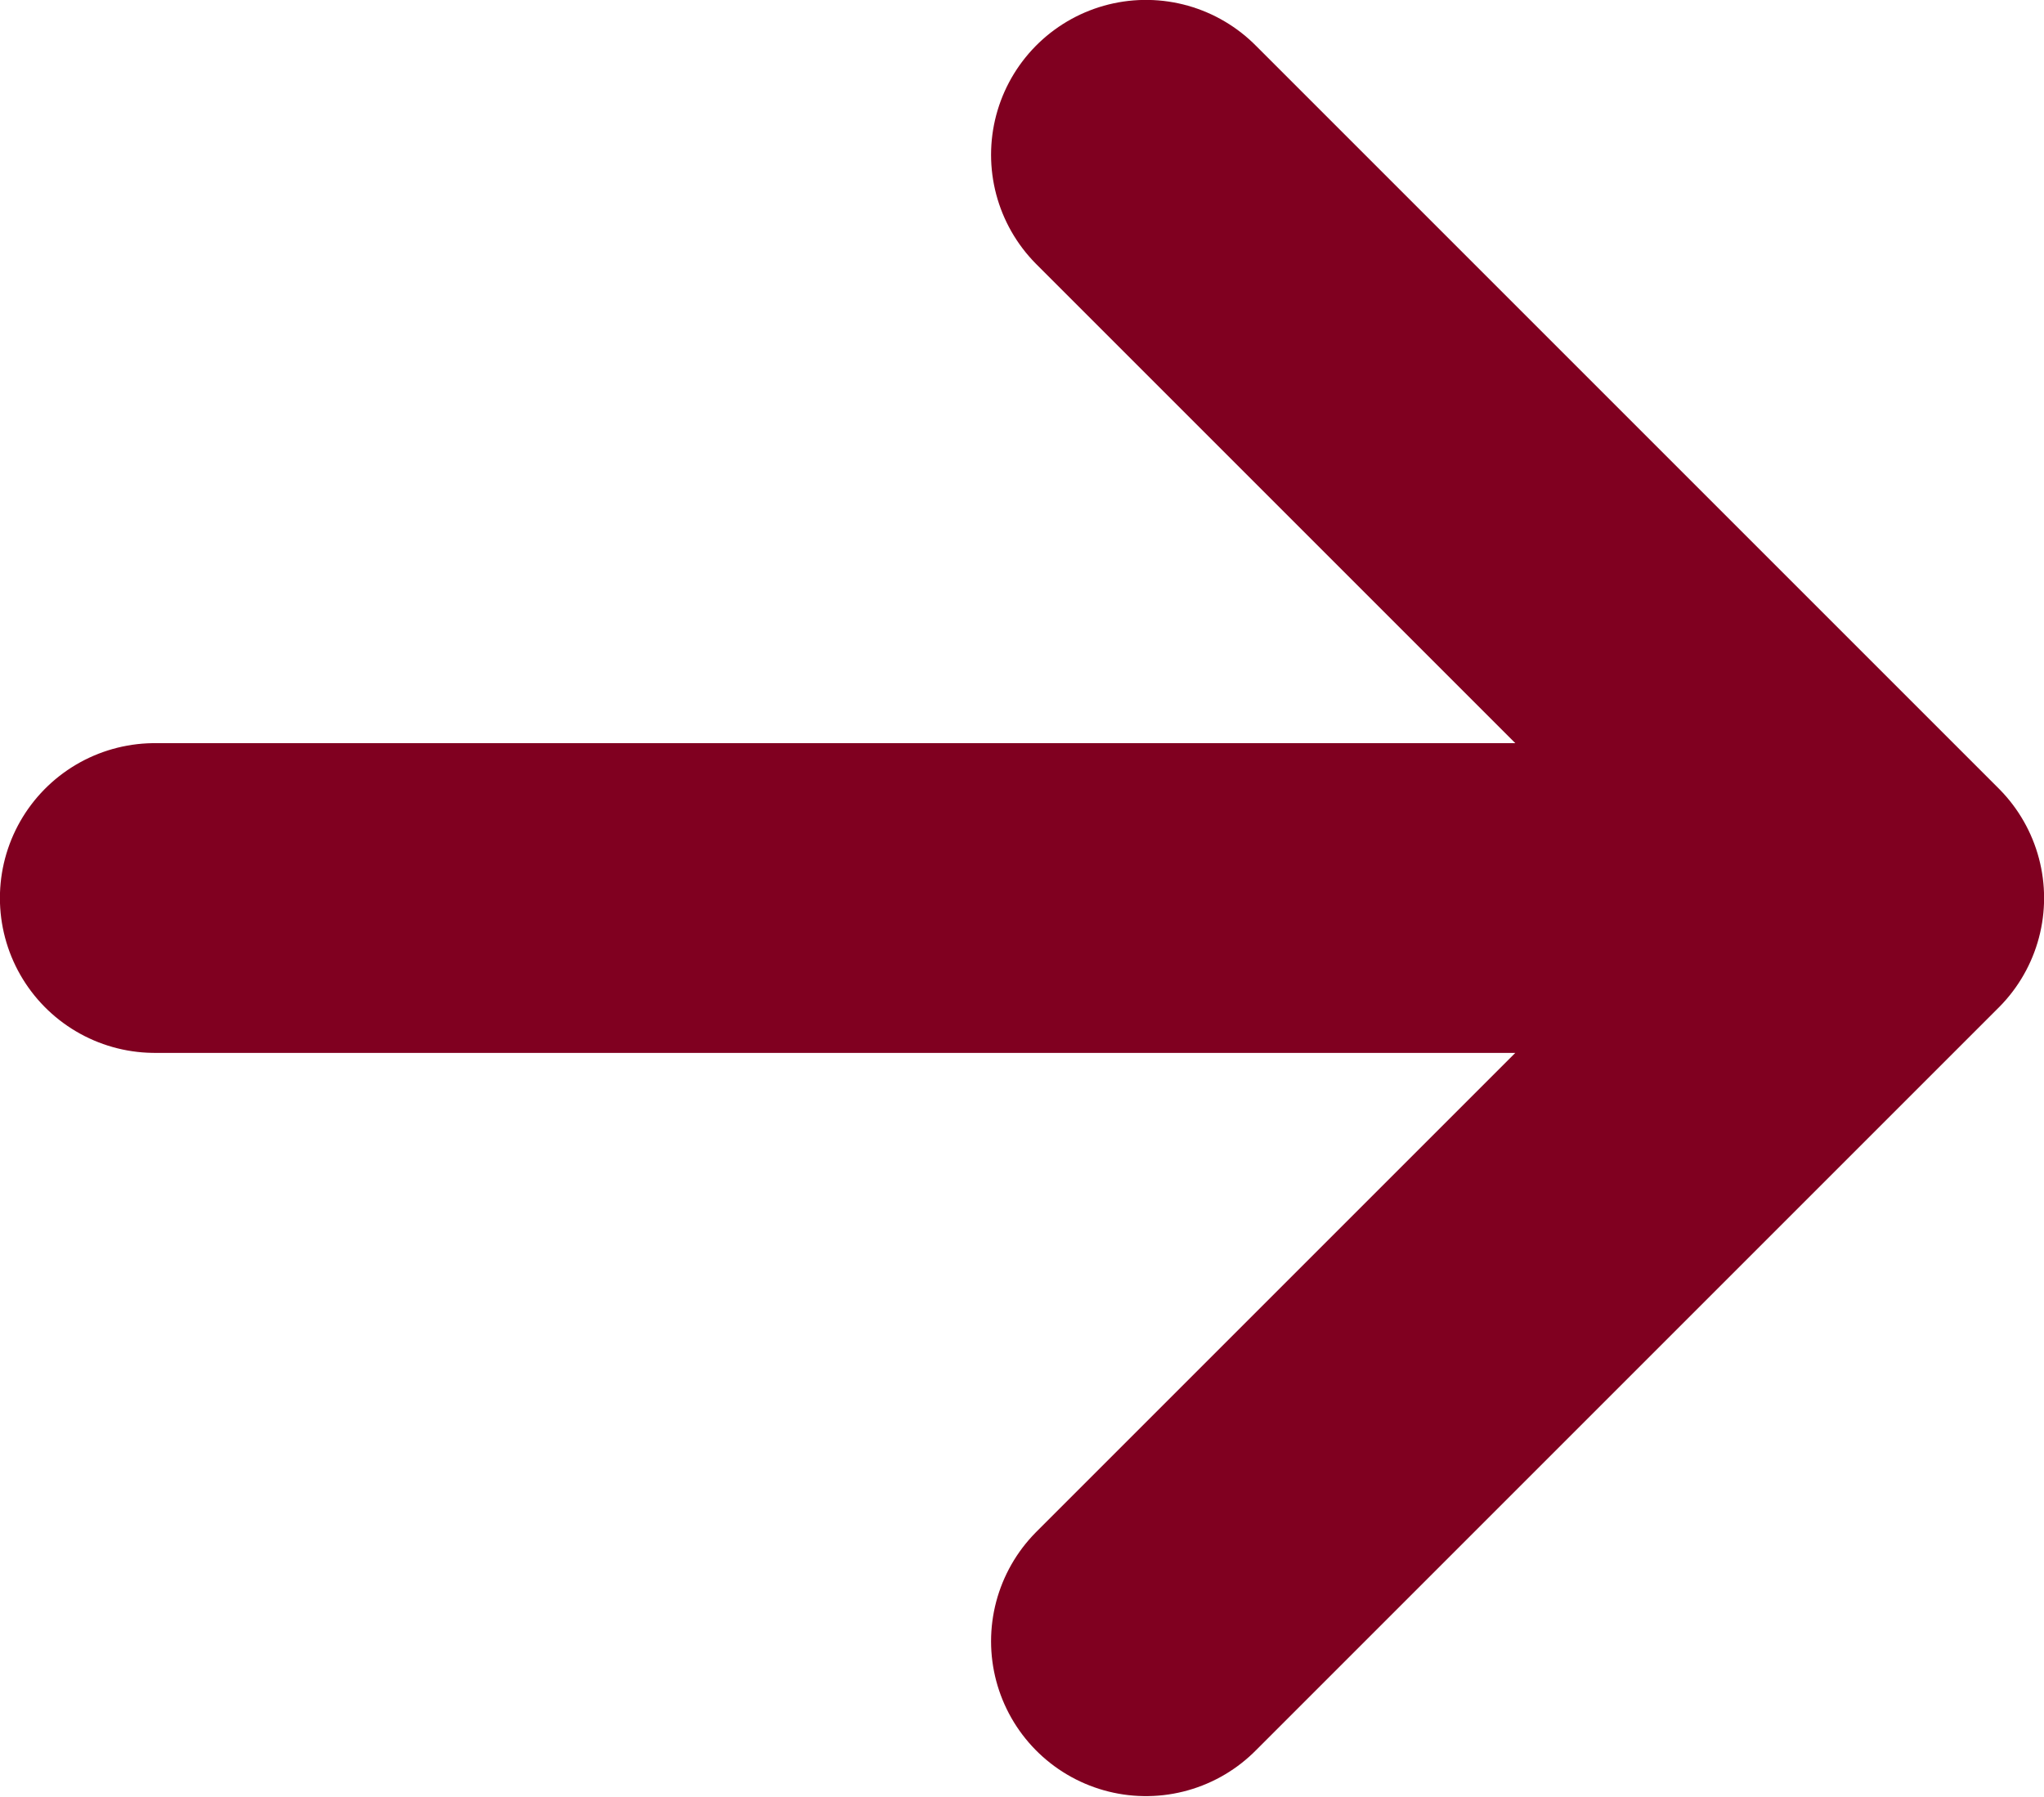
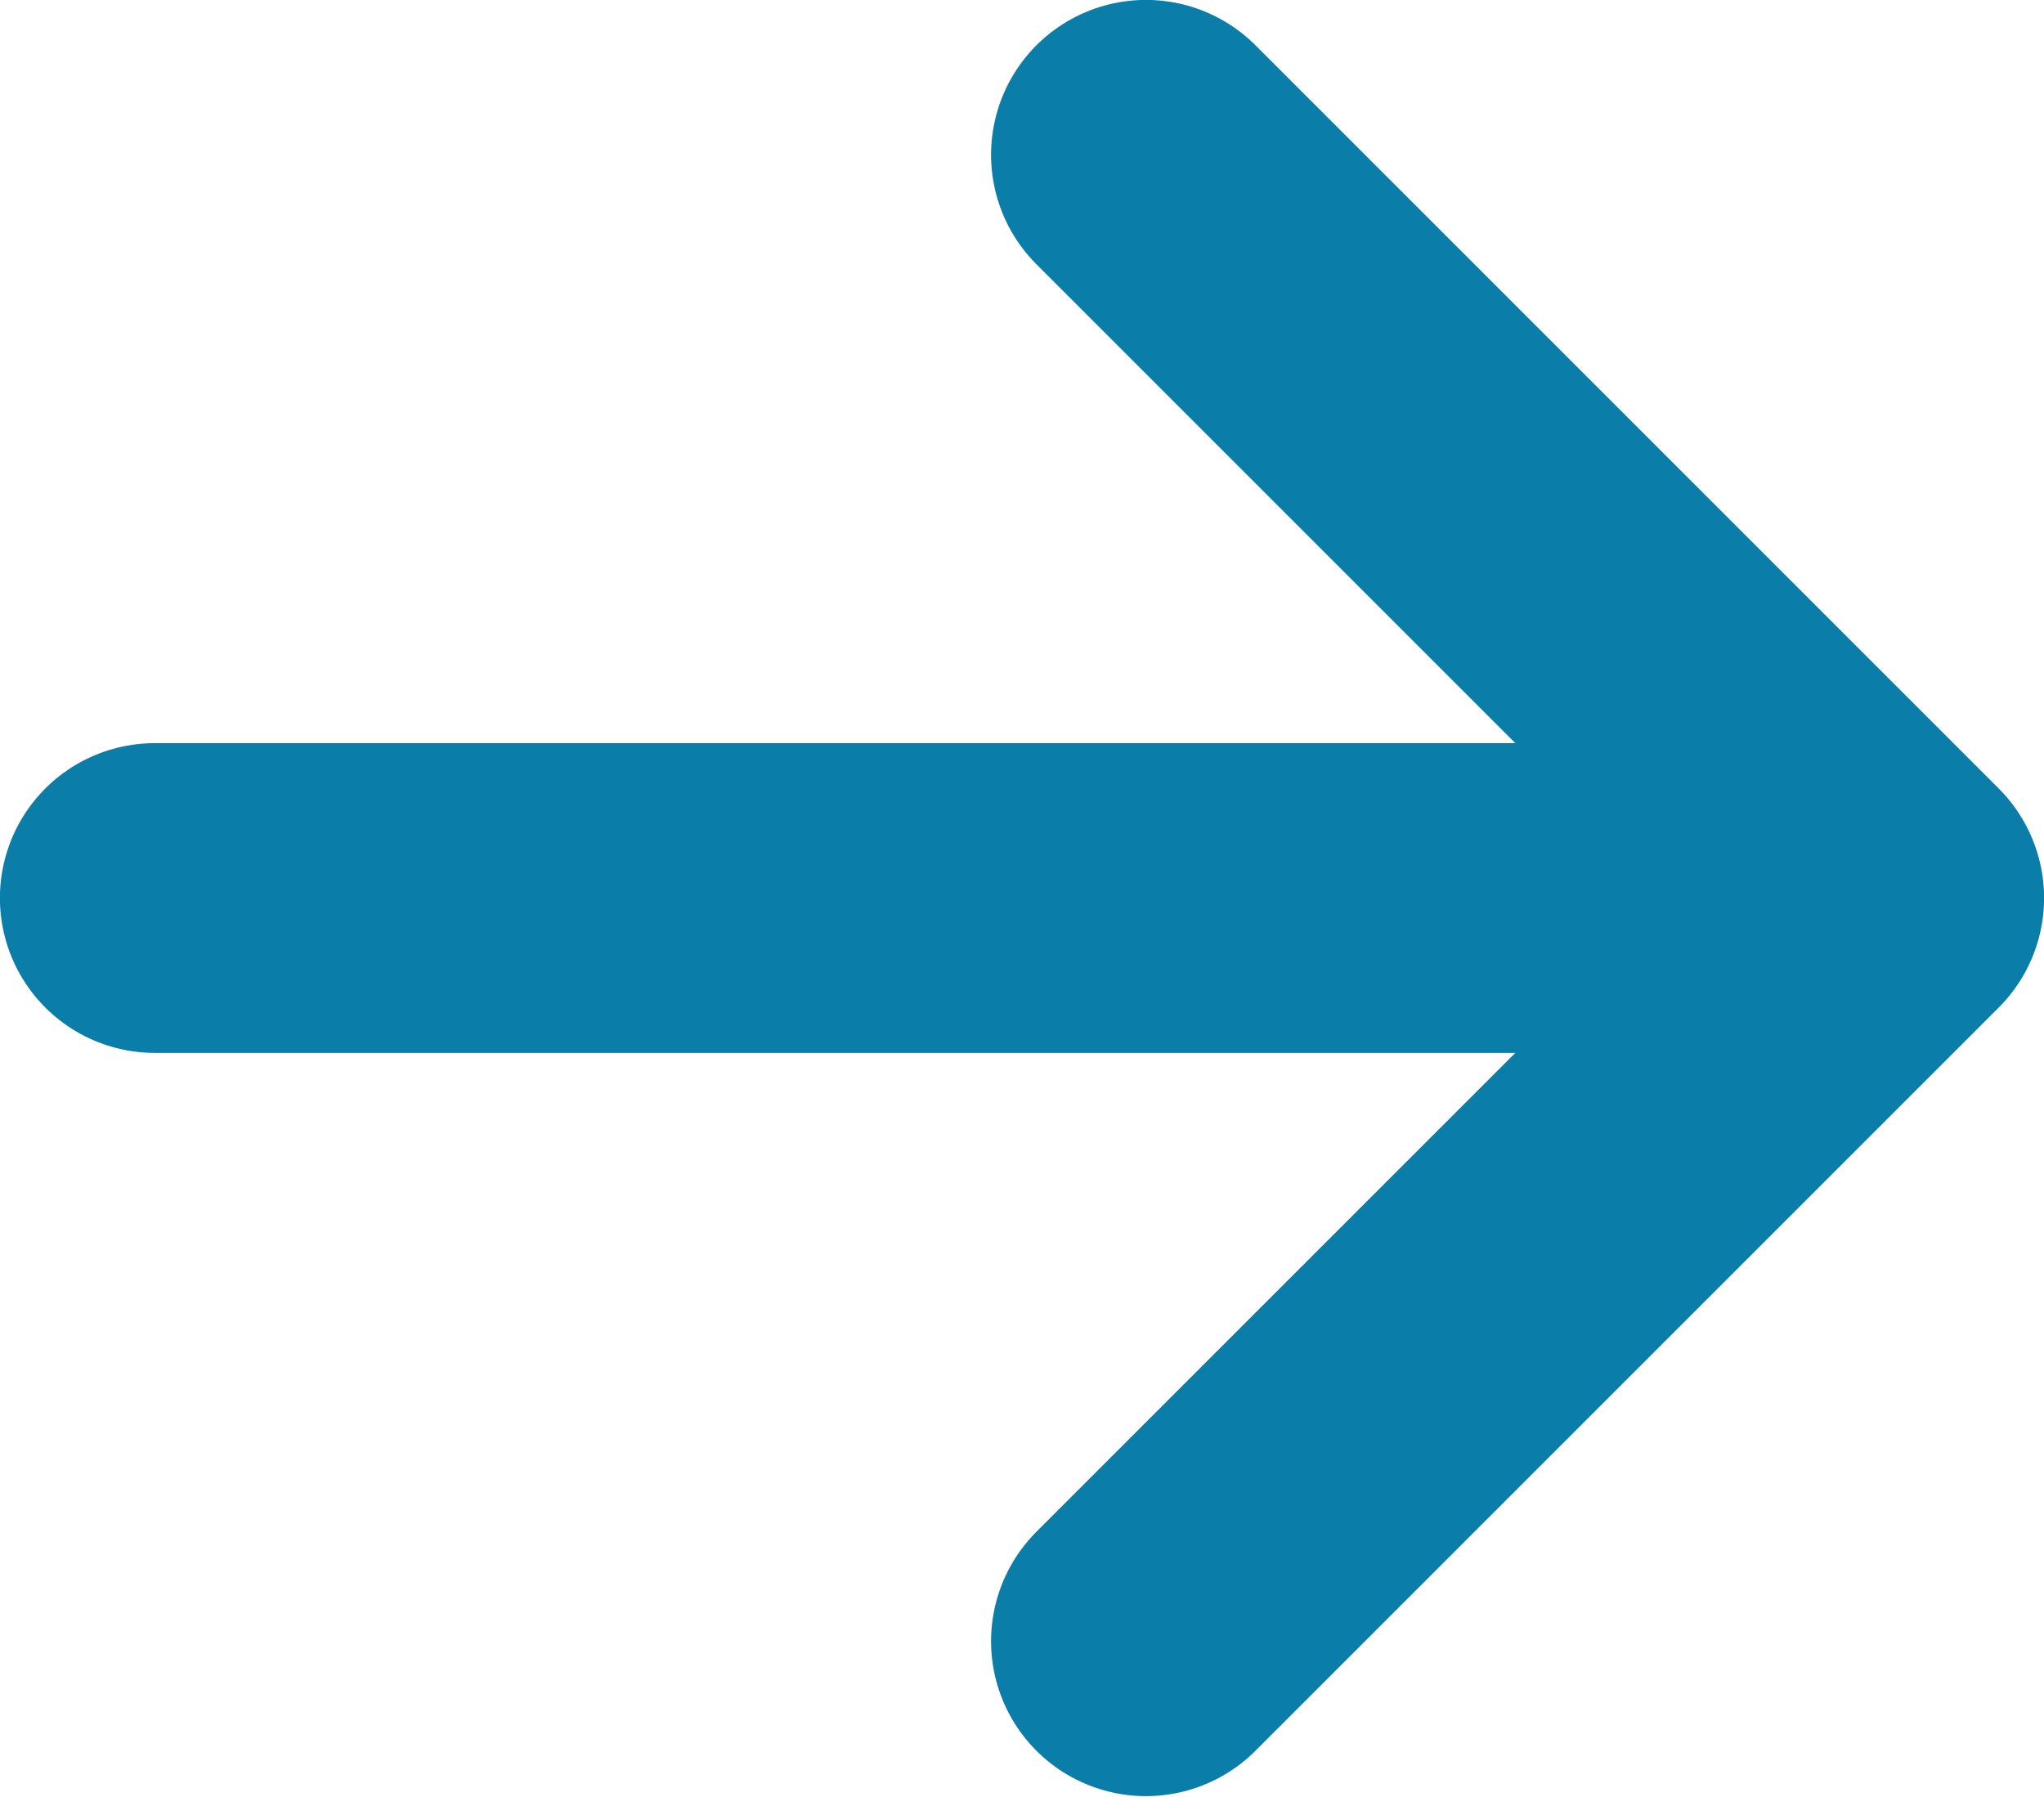
<svg xmlns="http://www.w3.org/2000/svg" preserveAspectRatio="none" overflow="visible" style="display: block;" width="11" height="9.667" viewBox="0 0 11 9.667" fill="none">
  <g id="Group">
-     <path id="Vector" d="M0.833 4.833H10.167M6.167 8.833L10.167 4.833L6.167 0.833" stroke-width="1.667" stroke-linecap="round" stroke-linejoin="round" stroke="#800020" />
+     <path id="Vector" d="M0.833 4.833H10.167M6.167 8.833L10.167 4.833L6.167 0.833" stroke-width="1.667" stroke-linecap="round" stroke-linejoin="round" stroke="#0A7EA8" />
  </g>
</svg>
